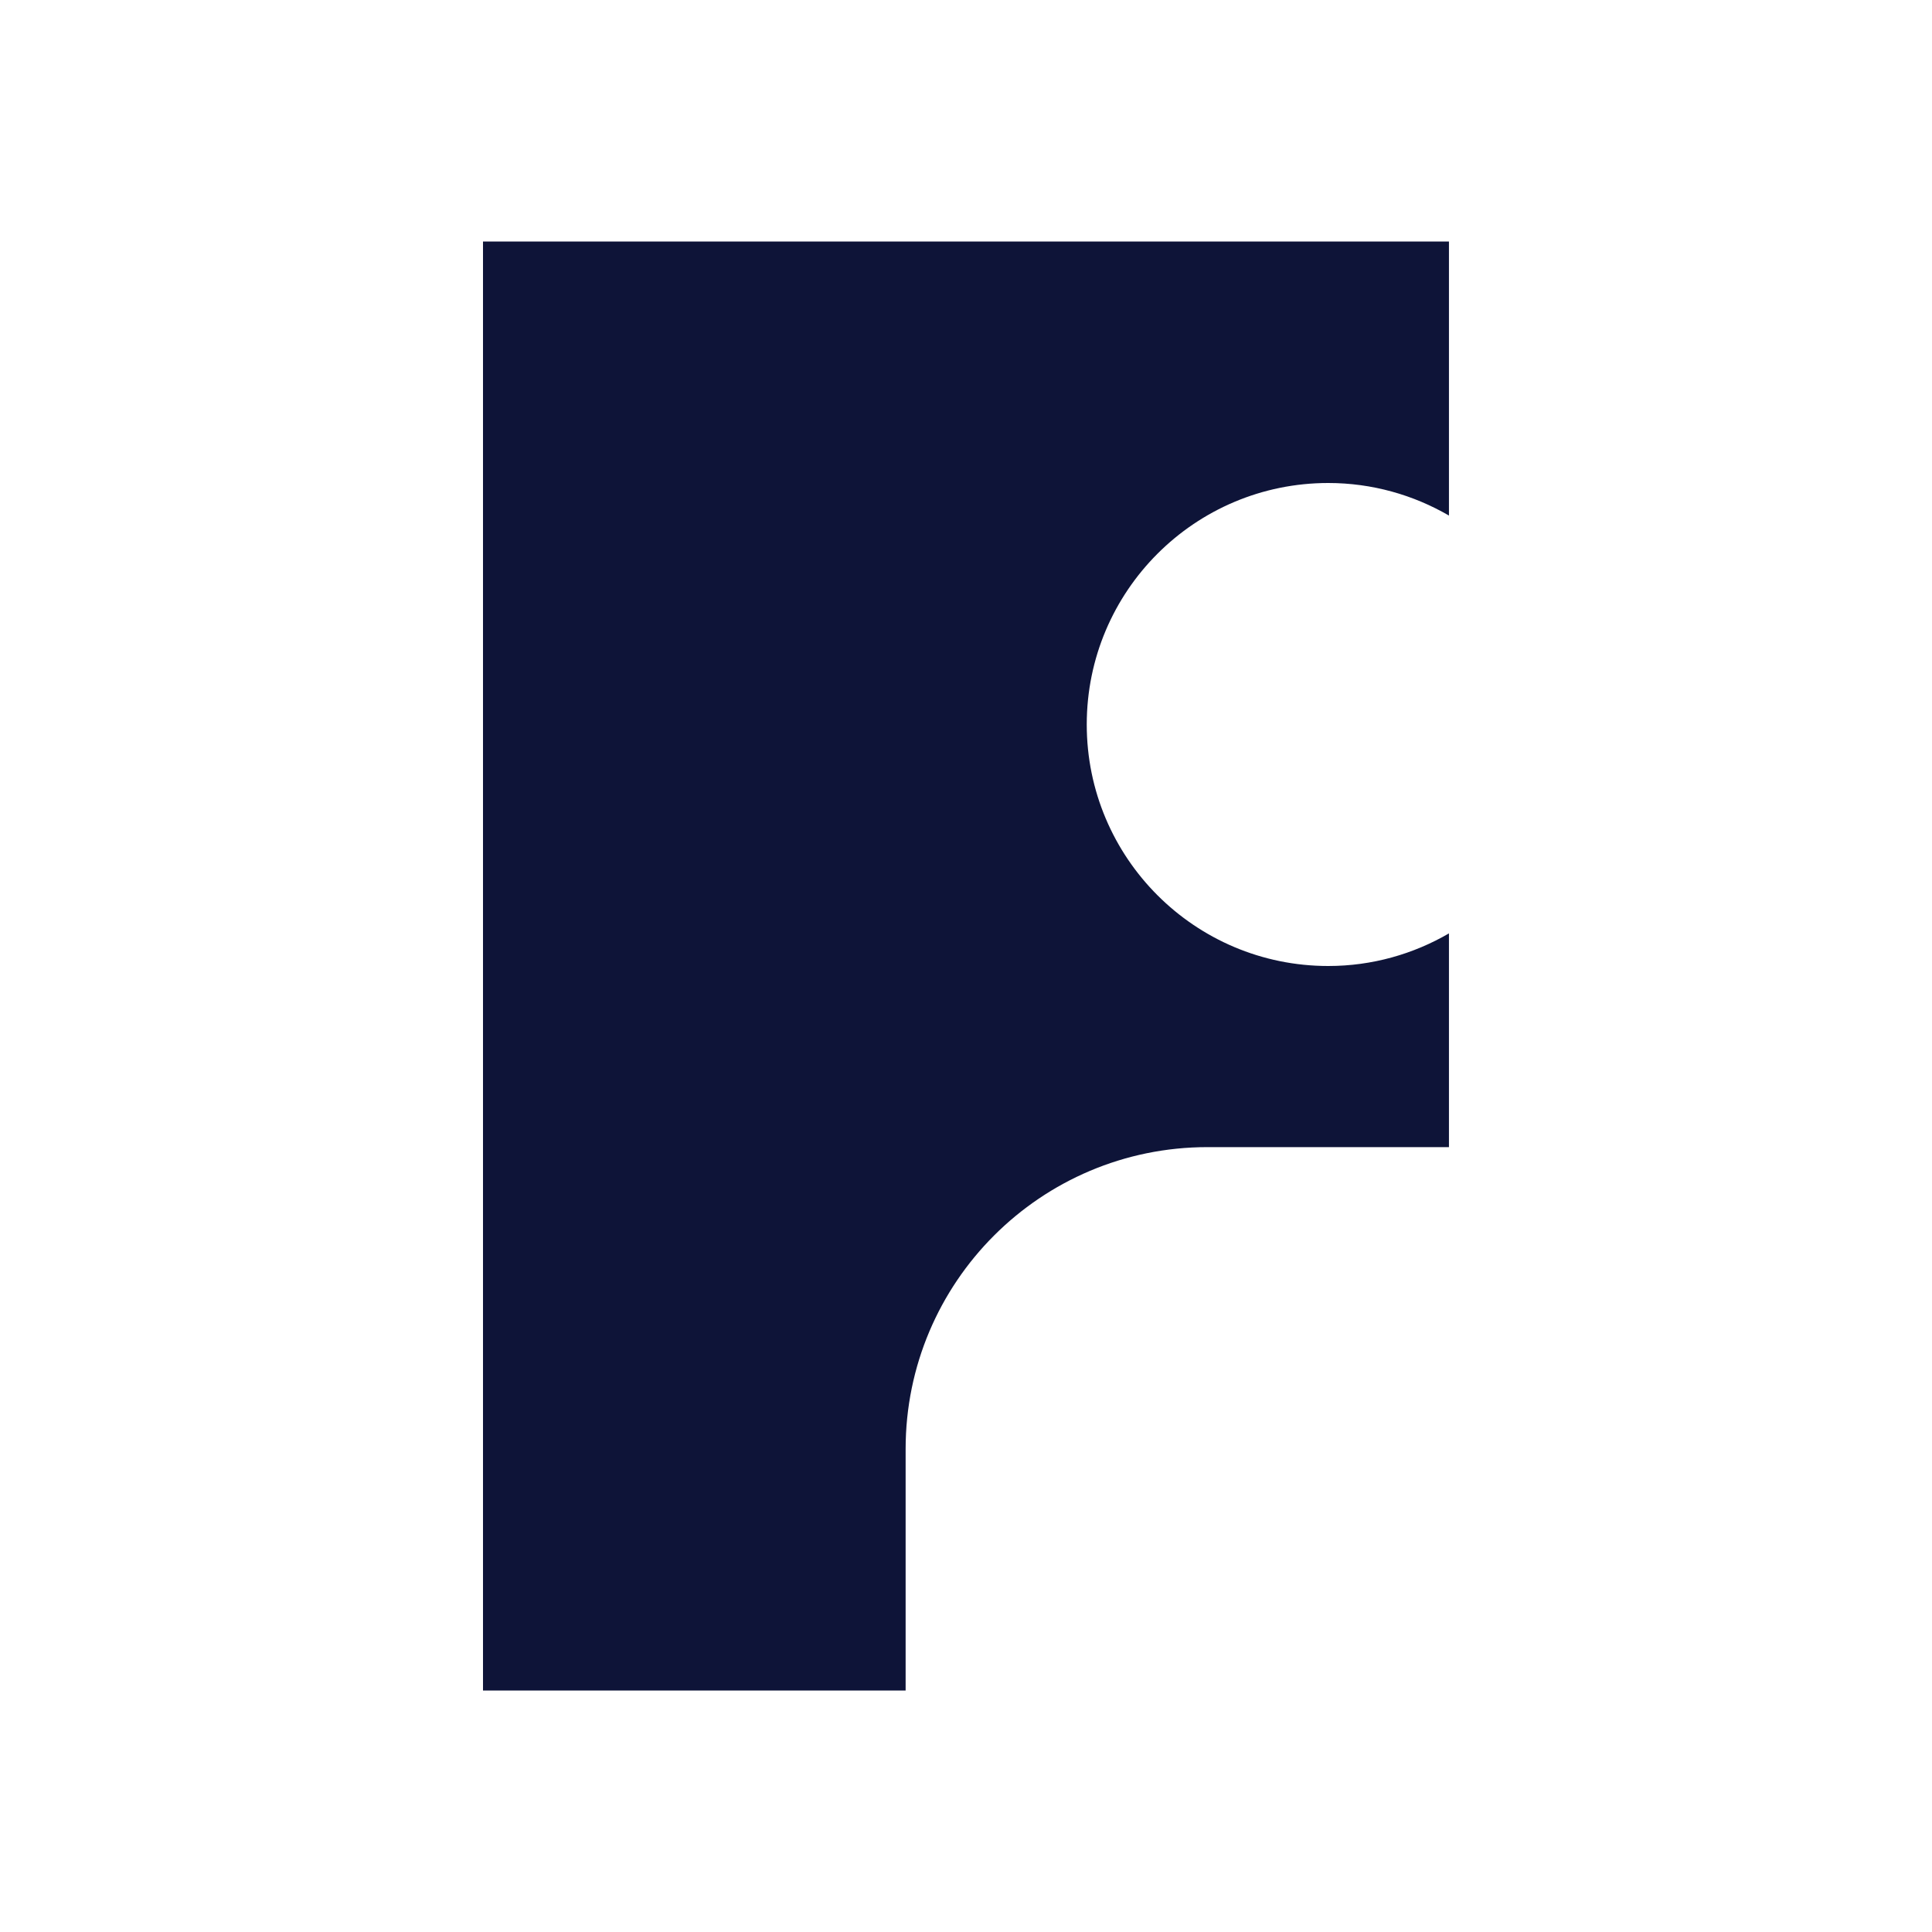
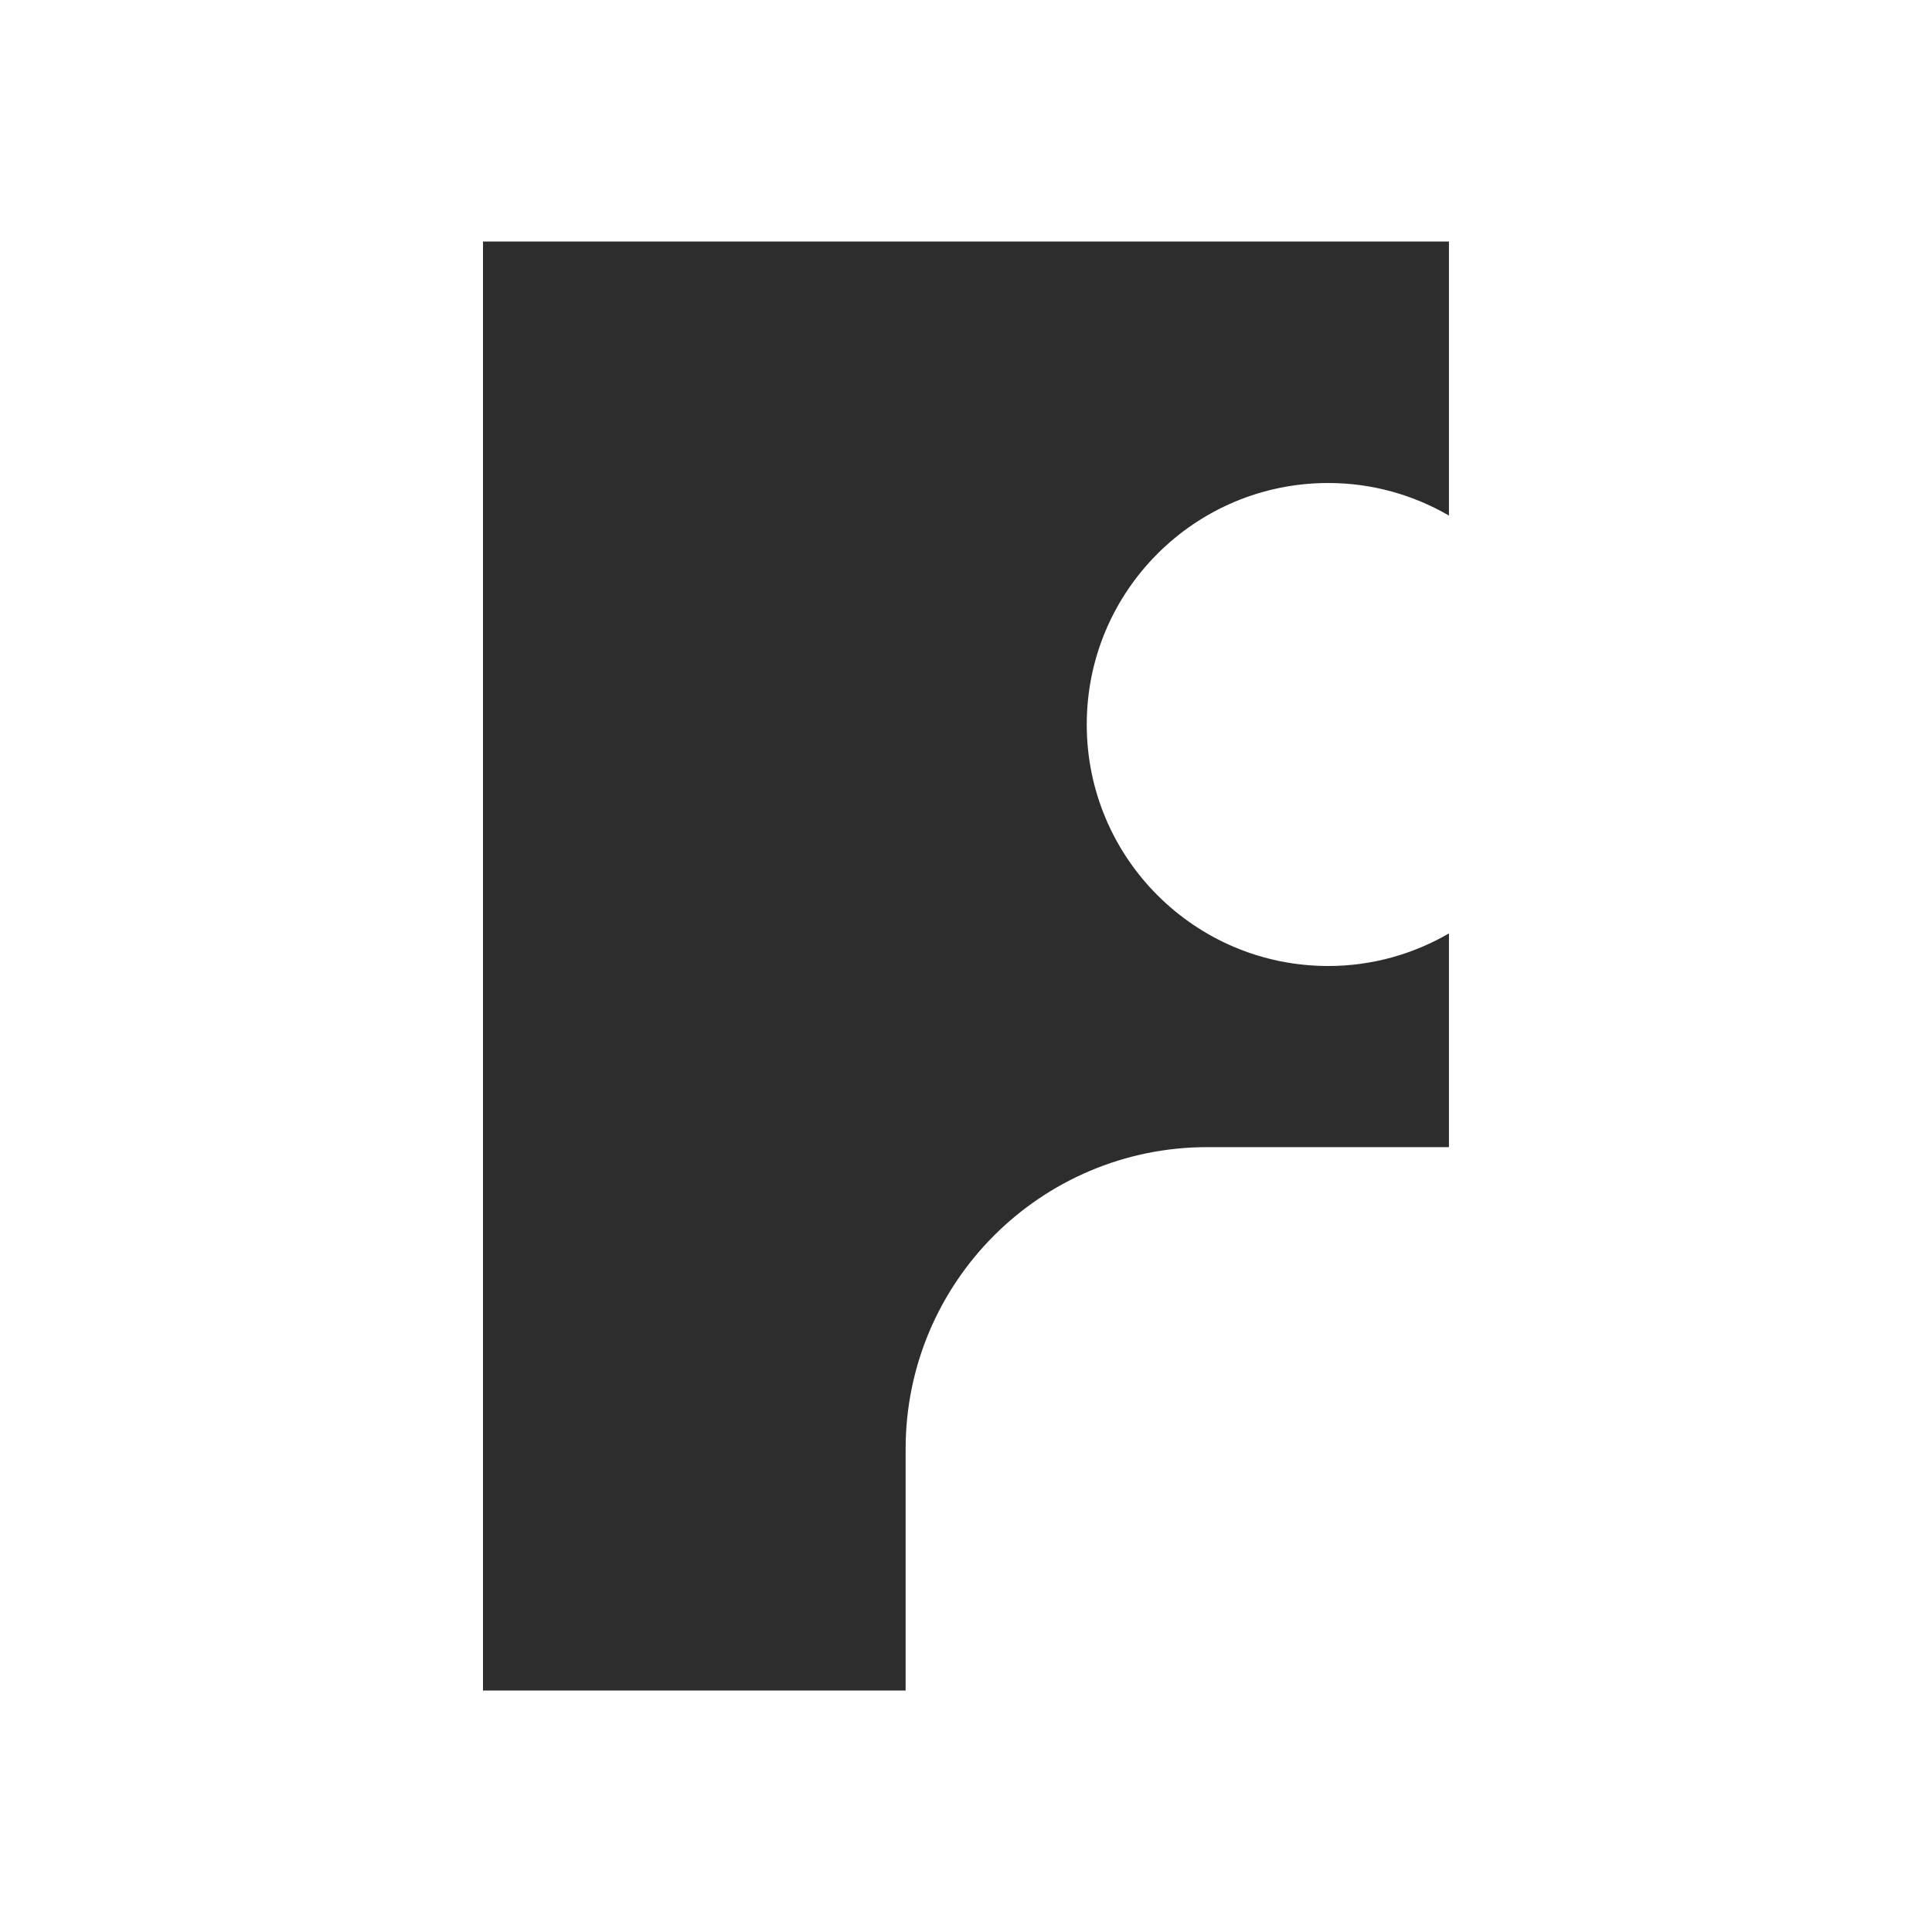
<svg xmlns="http://www.w3.org/2000/svg" width="40" height="40" viewBox="0 0 40 40" fill="none">
-   <path d="M25 23.75H29.999V19.325C29.264 19.752 28.411 20 27.5 20C24.738 20 22.5 17.761 22.5 15C22.5 12.239 24.738 10 27.5 10C28.411 10 29.264 10.248 29.999 10.674V5H10V35H18.75V30C18.75 26.548 21.548 23.75 25 23.75Z" fill="#0E1438" />
+   <path d="M25 23.75H29.999V19.325C29.264 19.752 28.411 20 27.5 20C24.738 20 22.5 17.761 22.5 15C22.5 12.239 24.738 10 27.5 10C28.411 10 29.264 10.248 29.999 10.674V5H10V35H18.75V30C18.75 26.548 21.548 23.75 25 23.75Z" fill="#2D2D2D" />
</svg>
